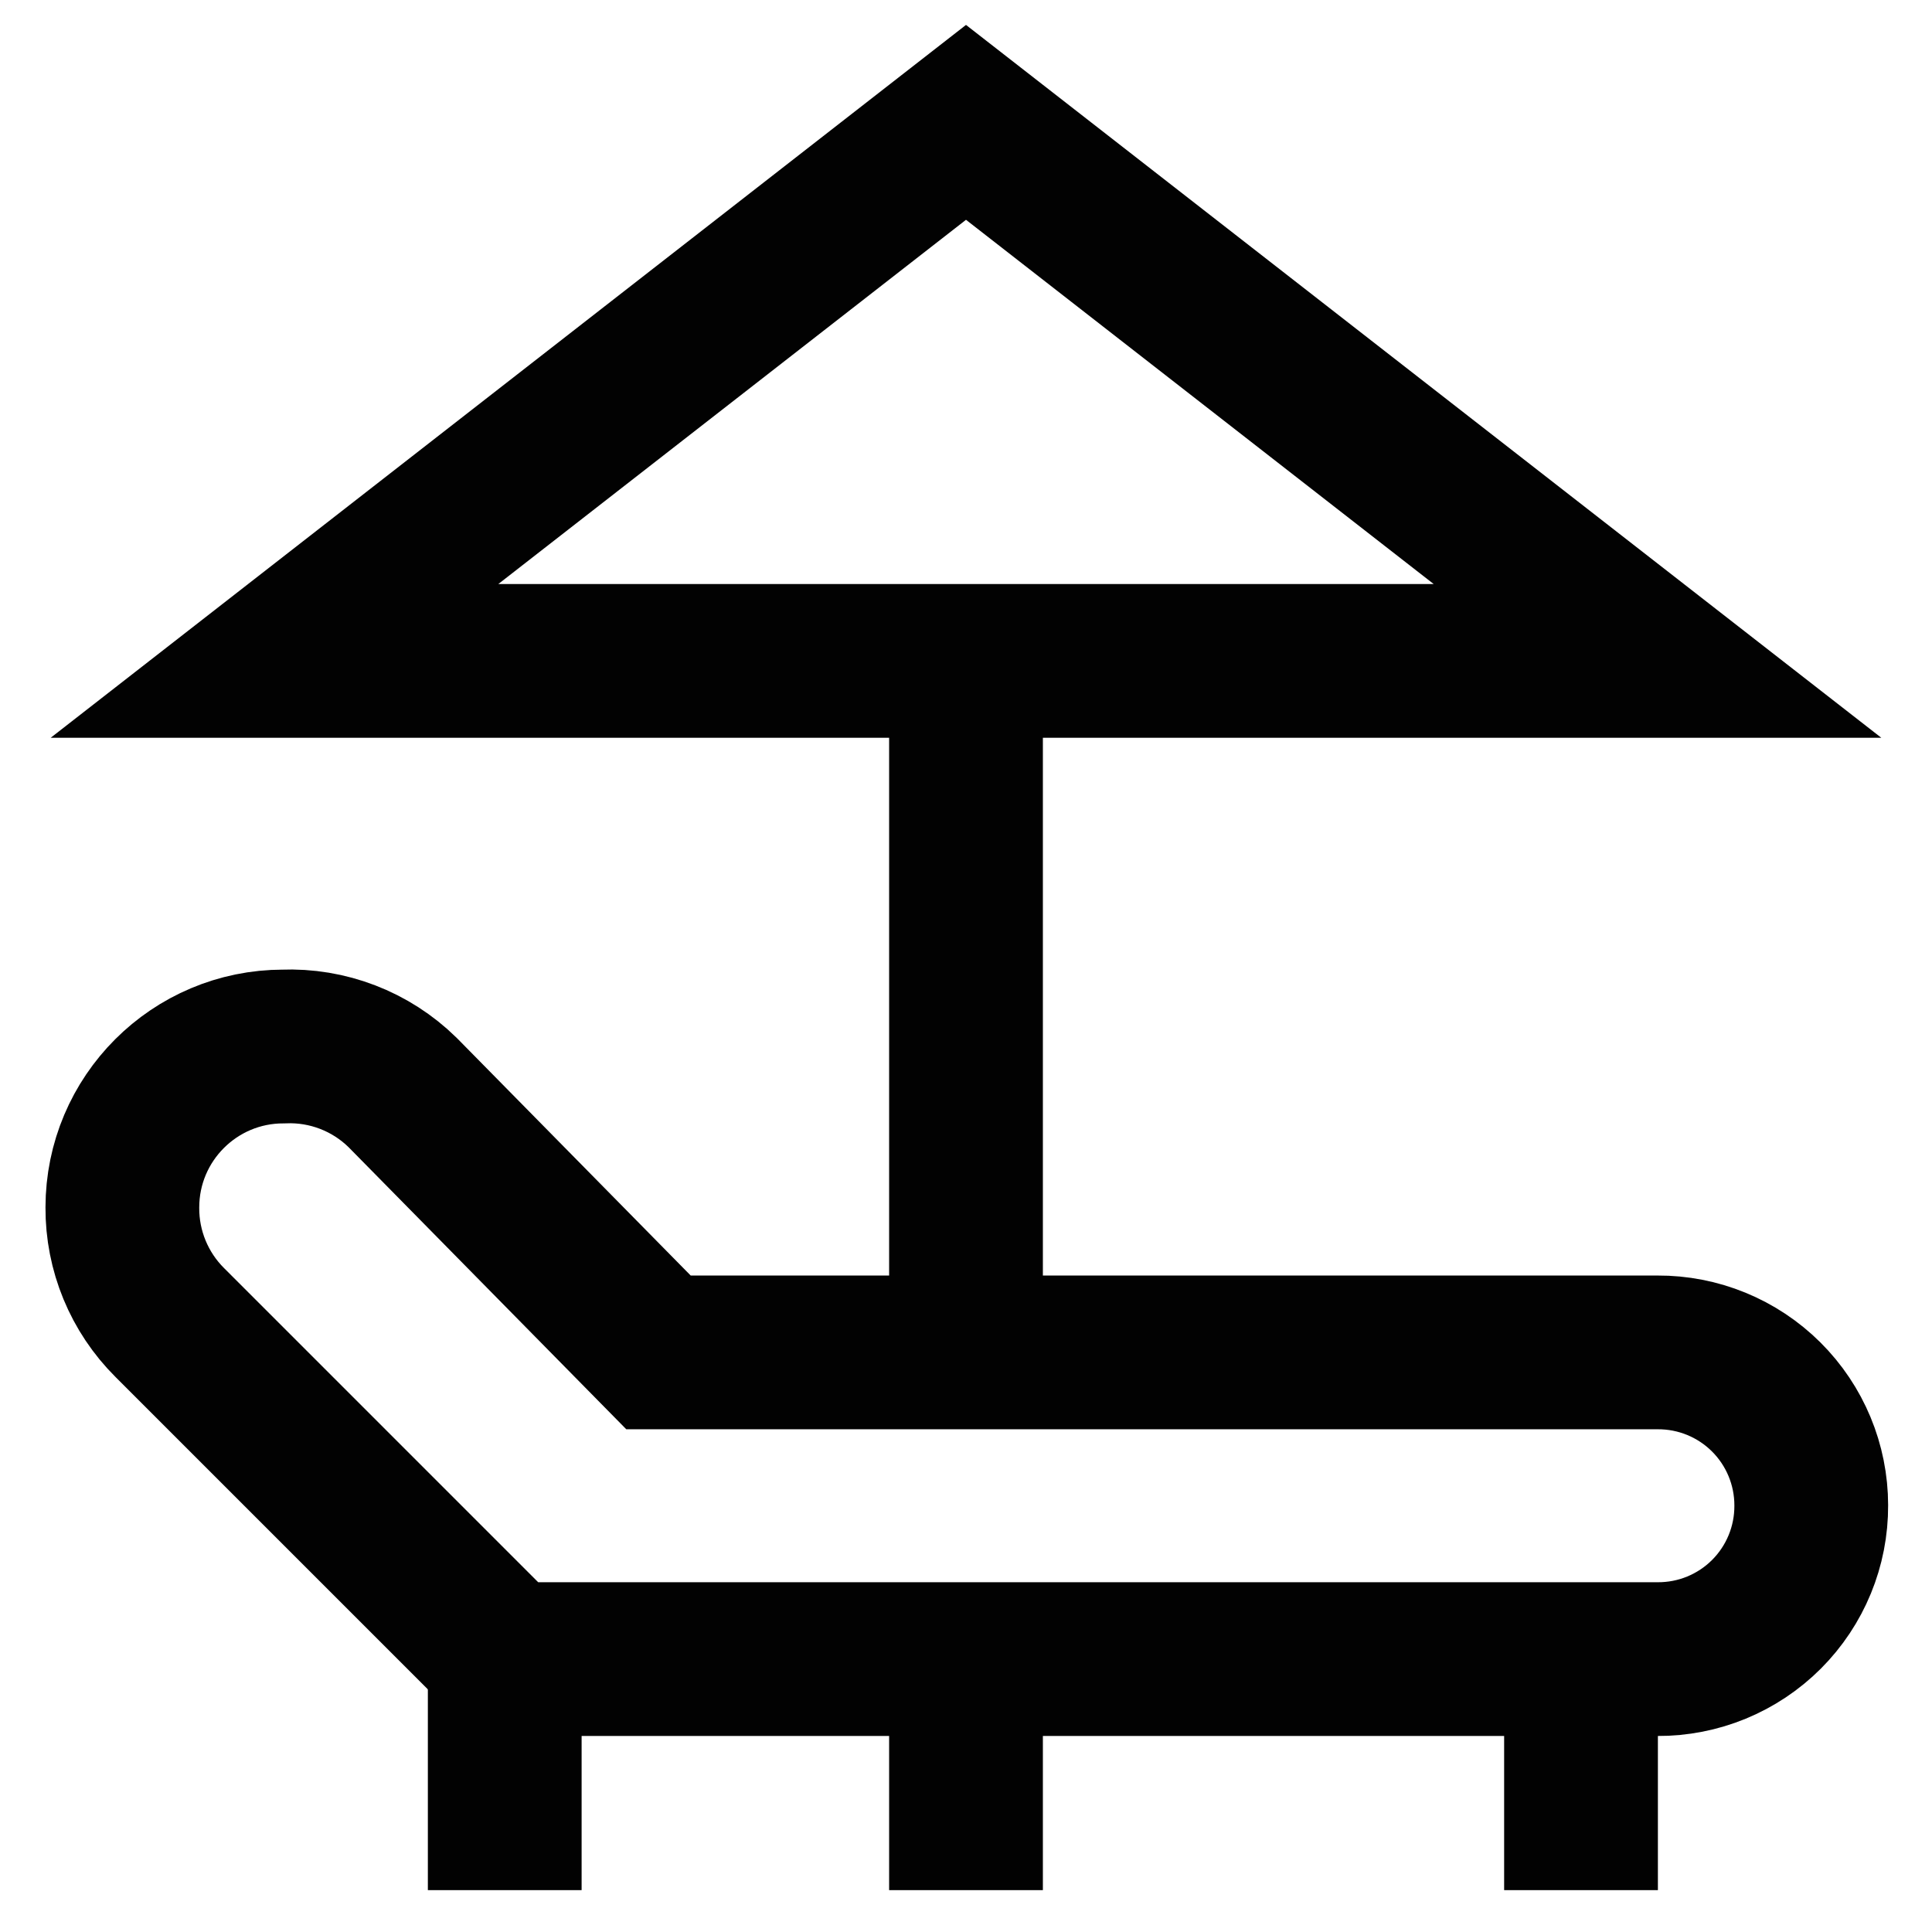
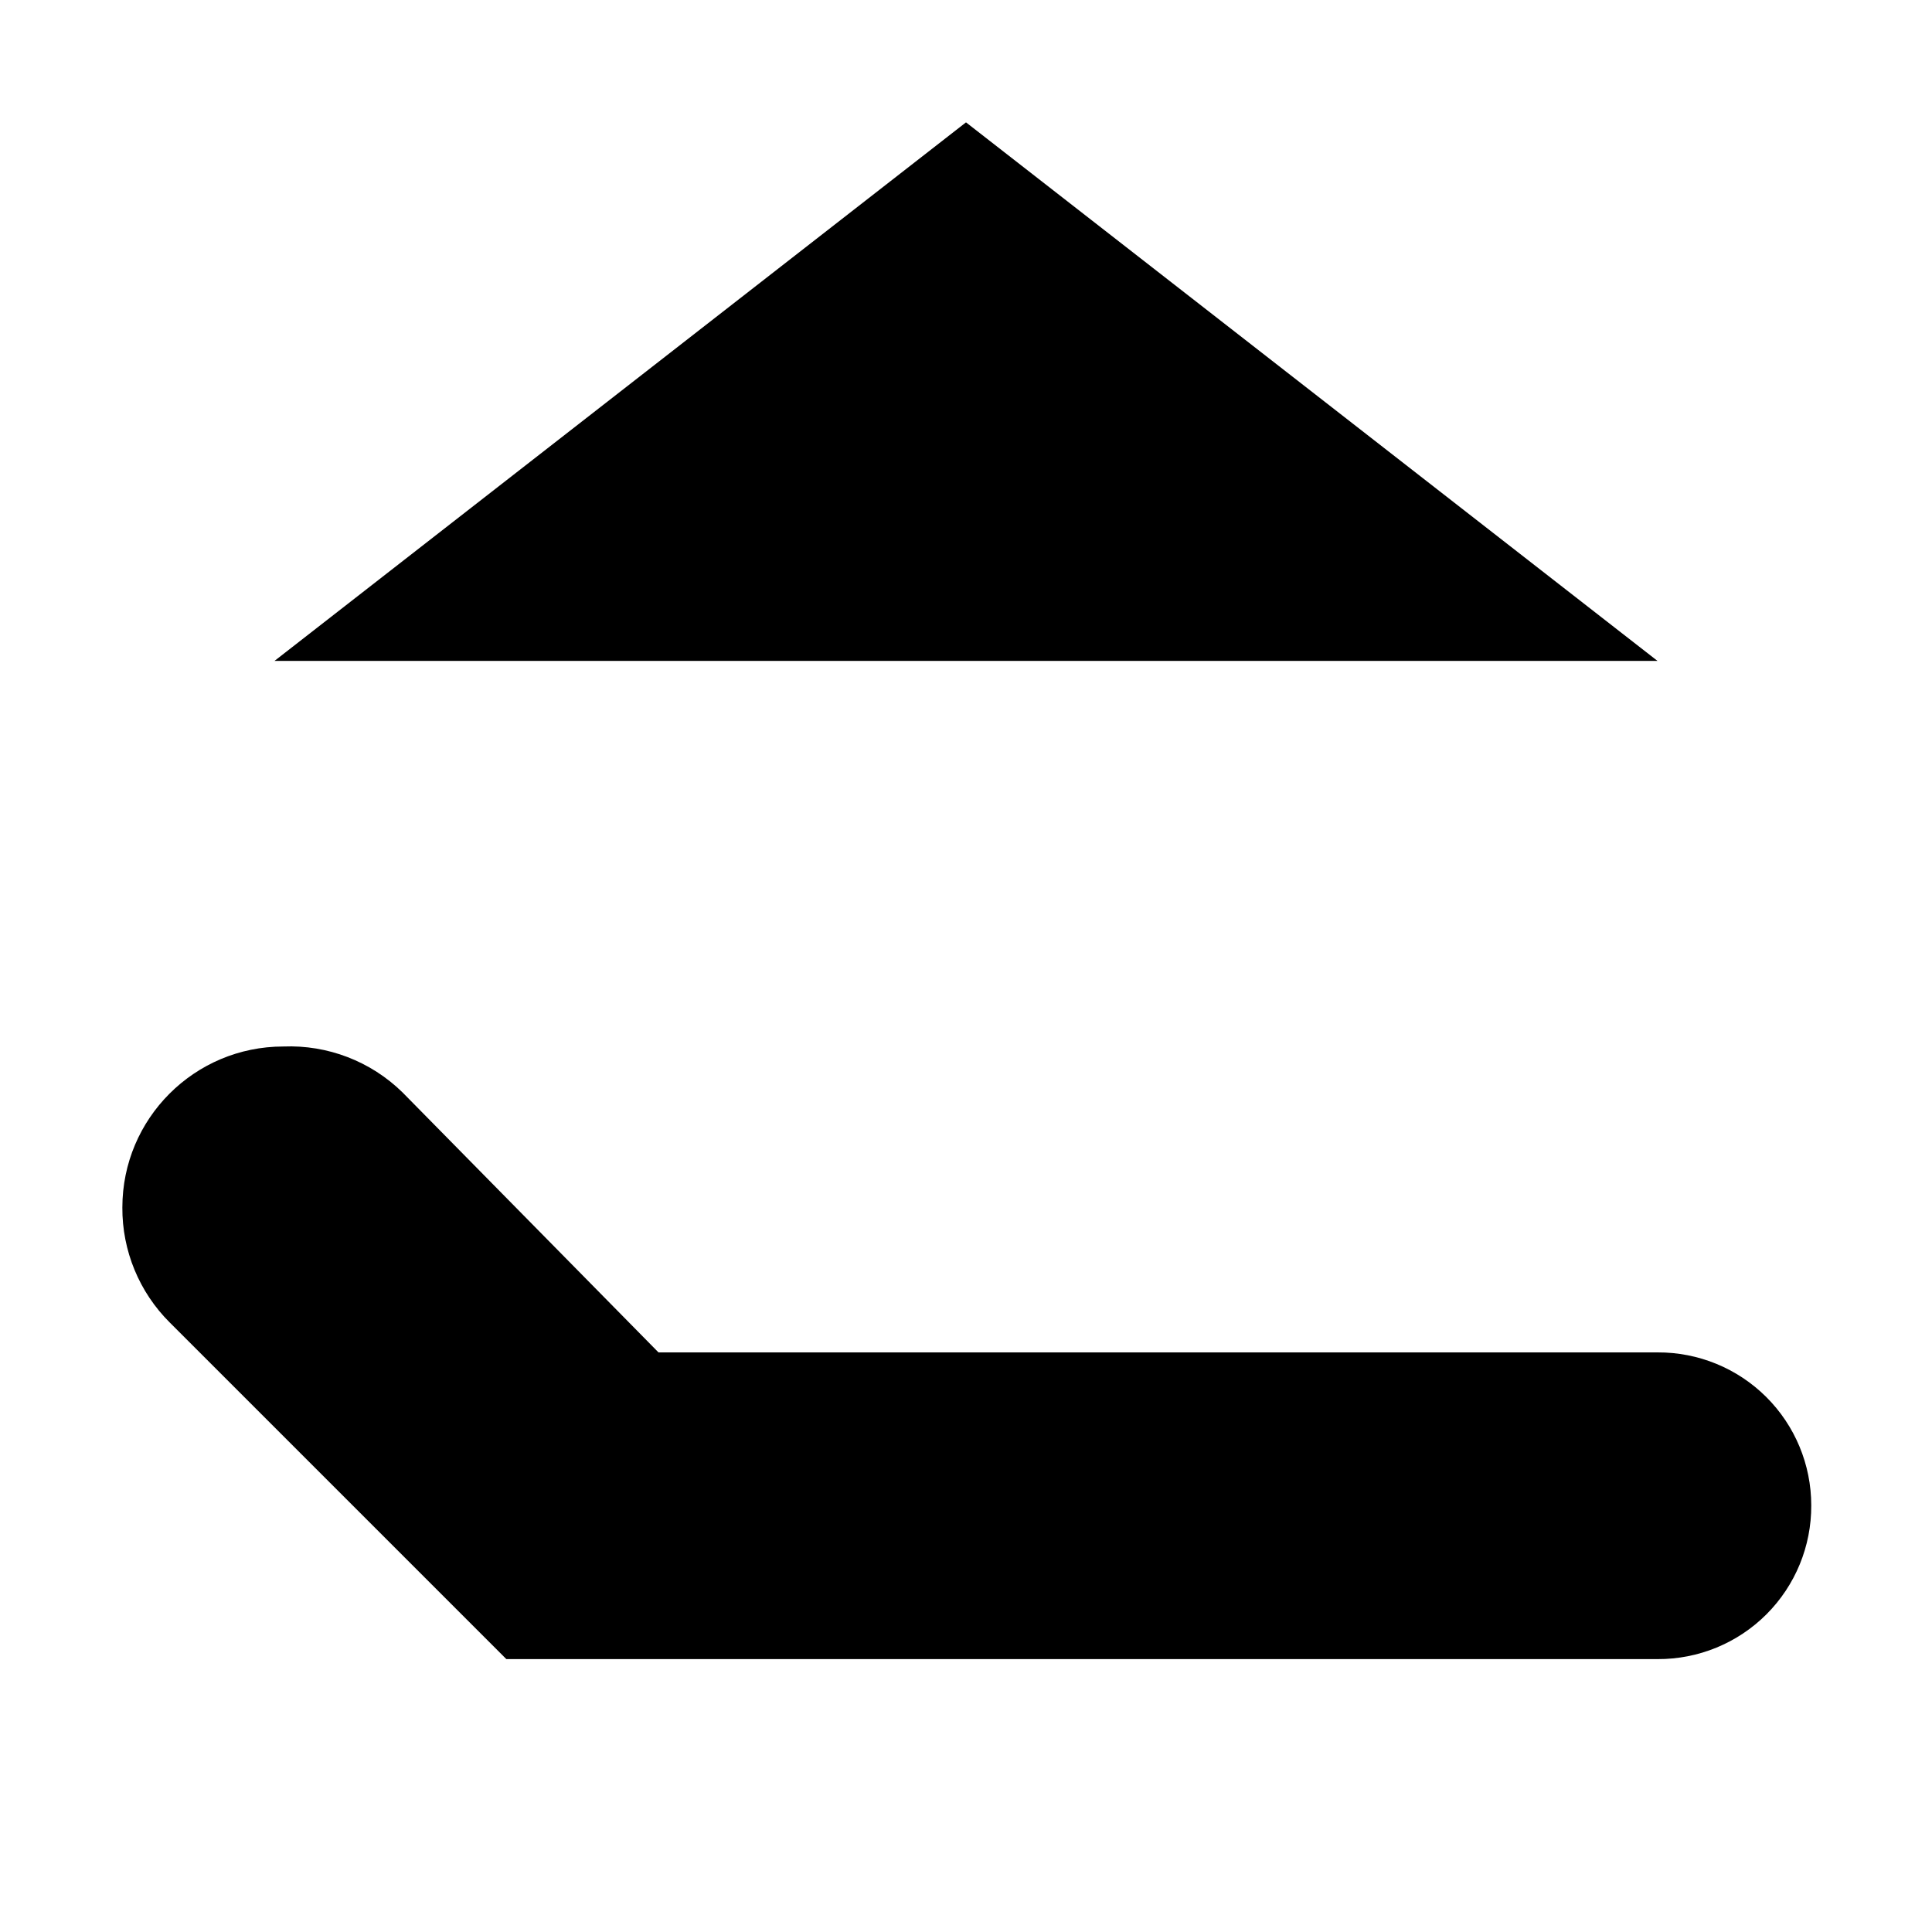
<svg xmlns="http://www.w3.org/2000/svg" width="800px" height="800px" viewBox="0 0 24 24" id="Layer_1" data-name="Layer 1">
-   <defs>
-     <style>.cls-1{fill:none;stroke:#020202;stroke-miterlimit:10;stroke-width:1.91px;}</style>
-   </defs>
-   <path class="cls-1" d="M8.18,16.8,5,13.57A2,2,0,0,0,3.52,13h0a2,2,0,0,0-2,2h0a2,2,0,0,0,.59,1.43l4.18,4.18H20.59A1.9,1.9,0,0,0,22.5,18.7h0a1.9,1.9,0,0,0-1.91-1.9Z" />
-   <line class="cls-1" x1="6.27" y1="23.48" x2="6.27" y2="20.61" />
-   <line class="cls-1" x1="19.64" y1="23.48" x2="19.64" y2="20.61" />
-   <polygon class="cls-1" points="20.59 8.21 3.41 8.21 12 1.52 20.59 8.21" />
-   <line class="cls-1" x1="12" y1="16.8" x2="12" y2="8.2" />
-   <line class="cls-1" x1="12" y1="23.48" x2="12" y2="20.61" />
+   <path d="M8.18,16.8,5,13.57A2,2,0,0,0,3.52,13h0a2,2,0,0,0-2,2h0a2,2,0,0,0,.59,1.43l4.18,4.18H20.59A1.9,1.9,0,0,0,22.5,18.7h0a1.9,1.9,0,0,0-1.91-1.9Z" />
+   <line x1="6.27" y1="23.48" x2="6.27" y2="20.61" />
+   <line x1="19.64" y1="23.48" x2="19.64" y2="20.61" />
+   <polygon points="20.59 8.21 3.41 8.21 12 1.52 20.59 8.21" />
+   <line x1="12" y1="16.8" x2="12" y2="8.2" />
+   <line x1="12" y1="23.48" x2="12" y2="20.61" />
</svg>
